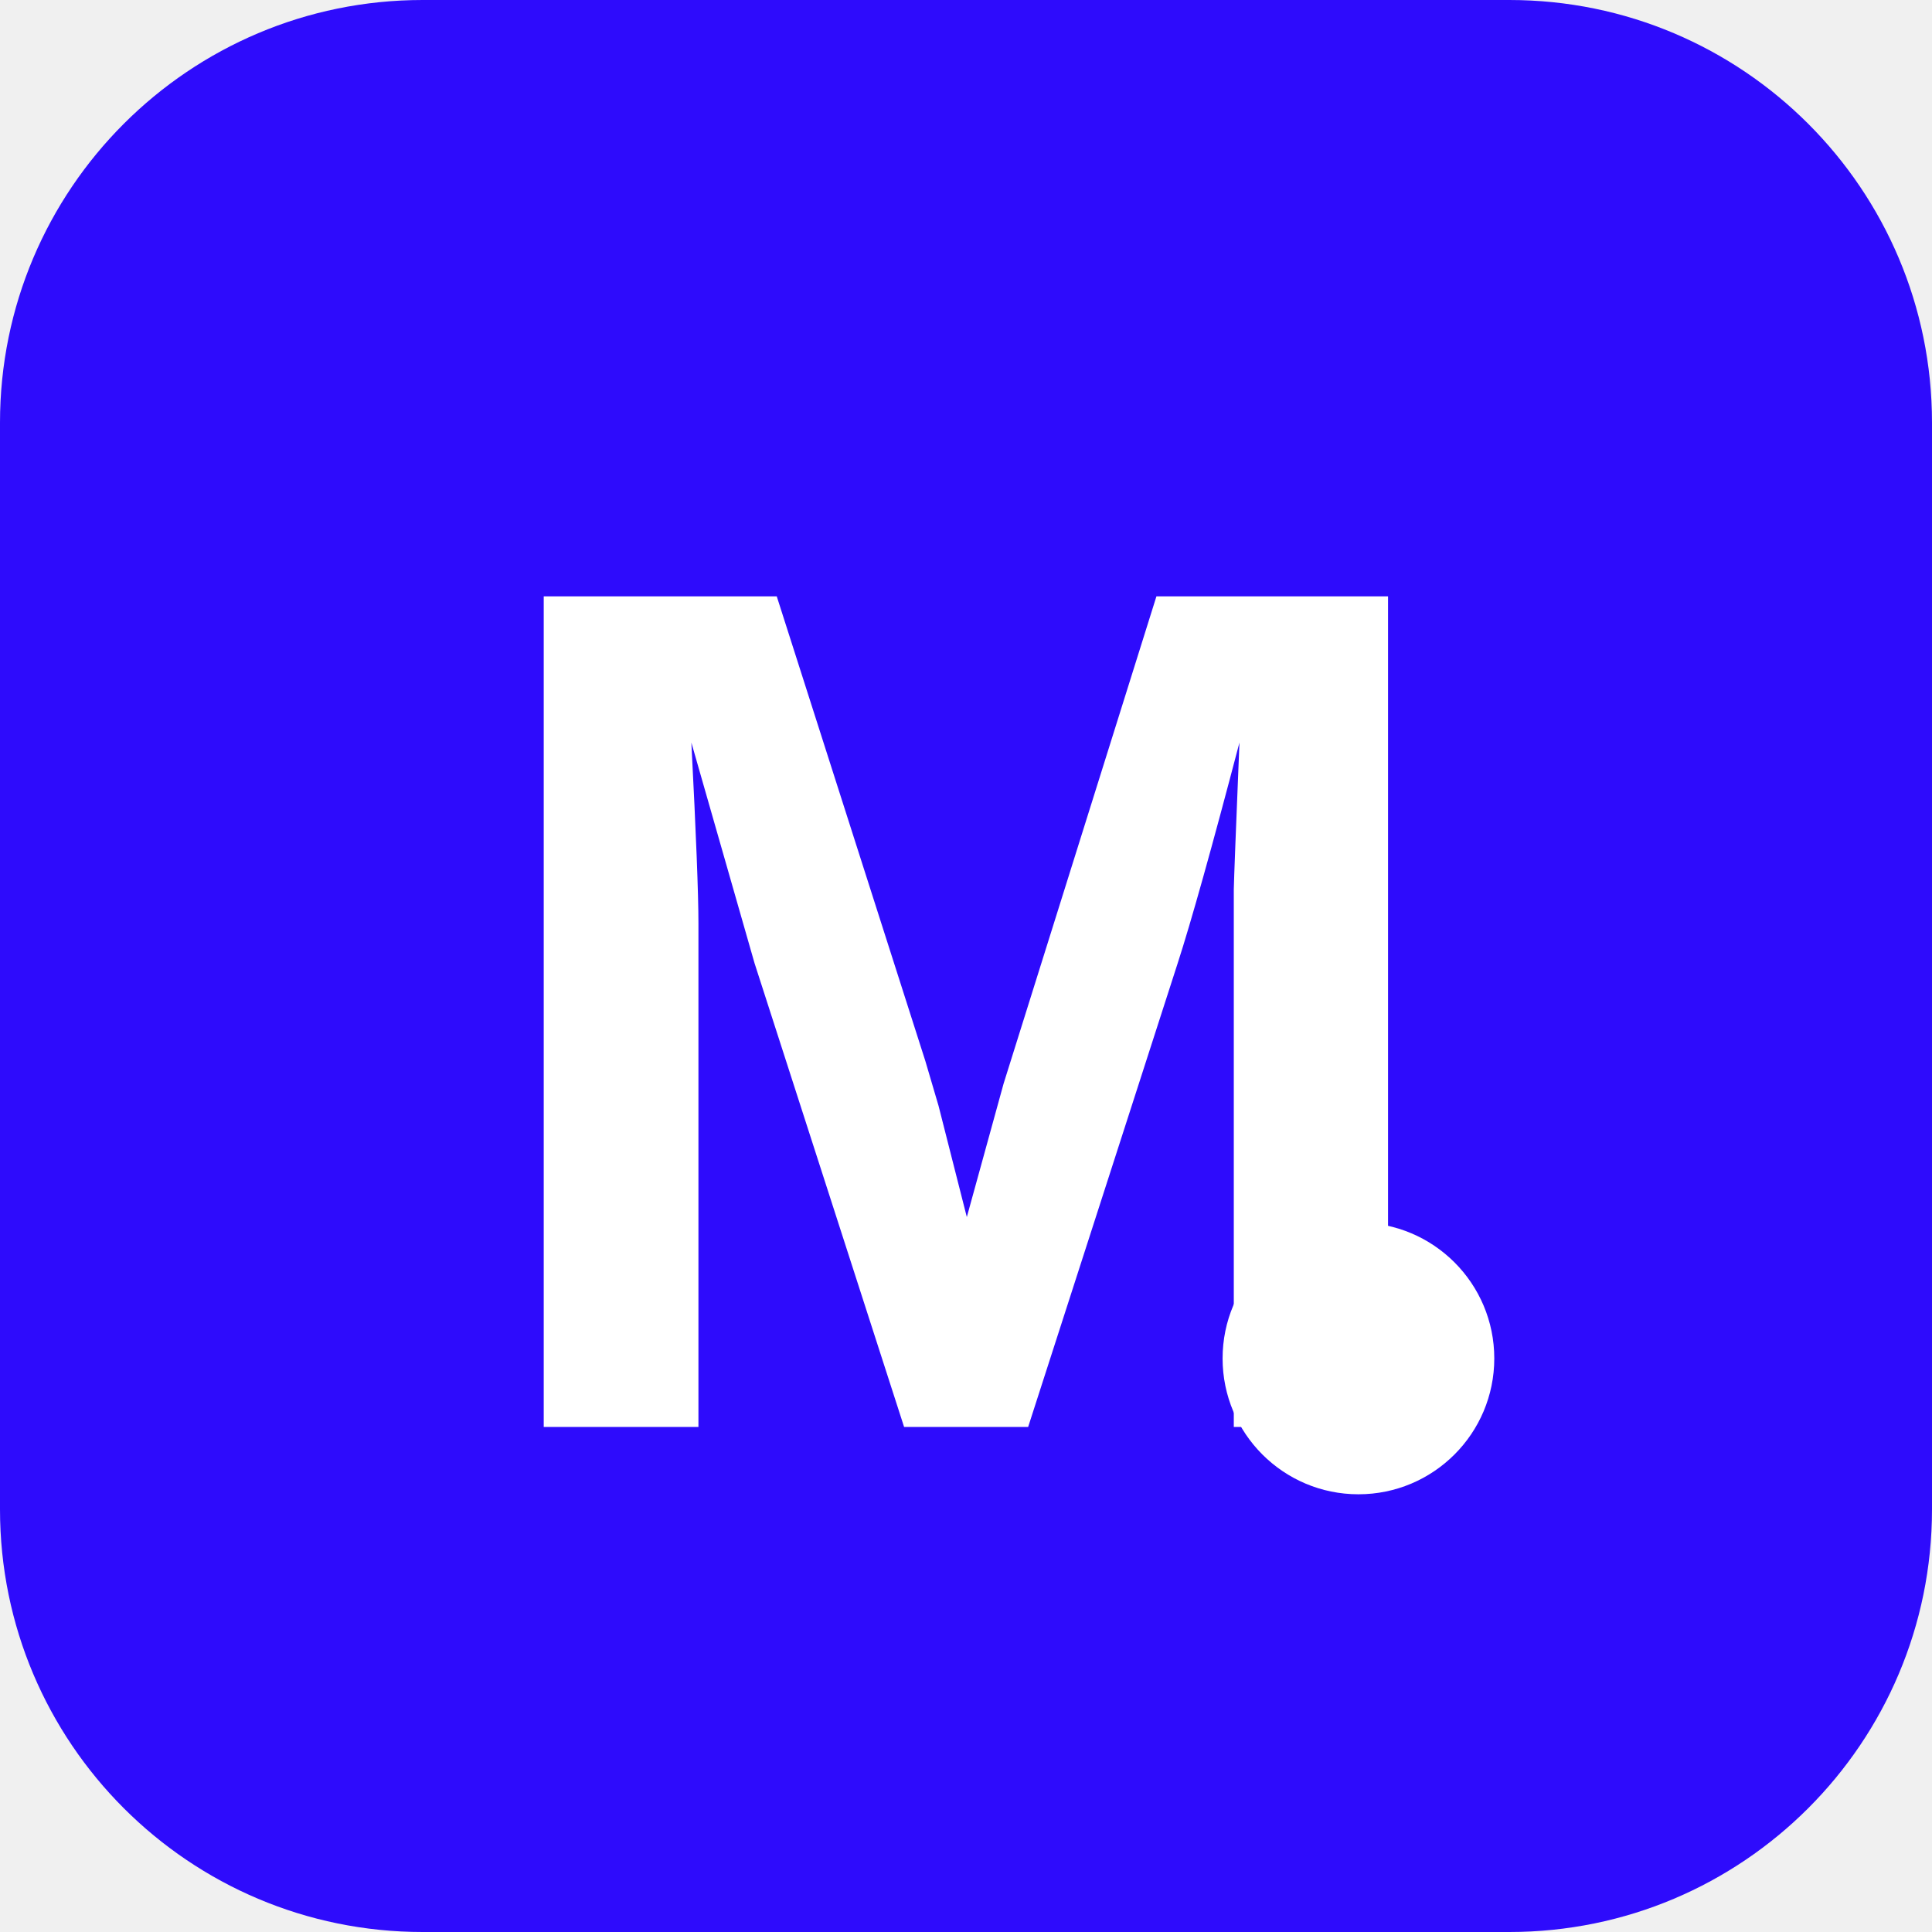
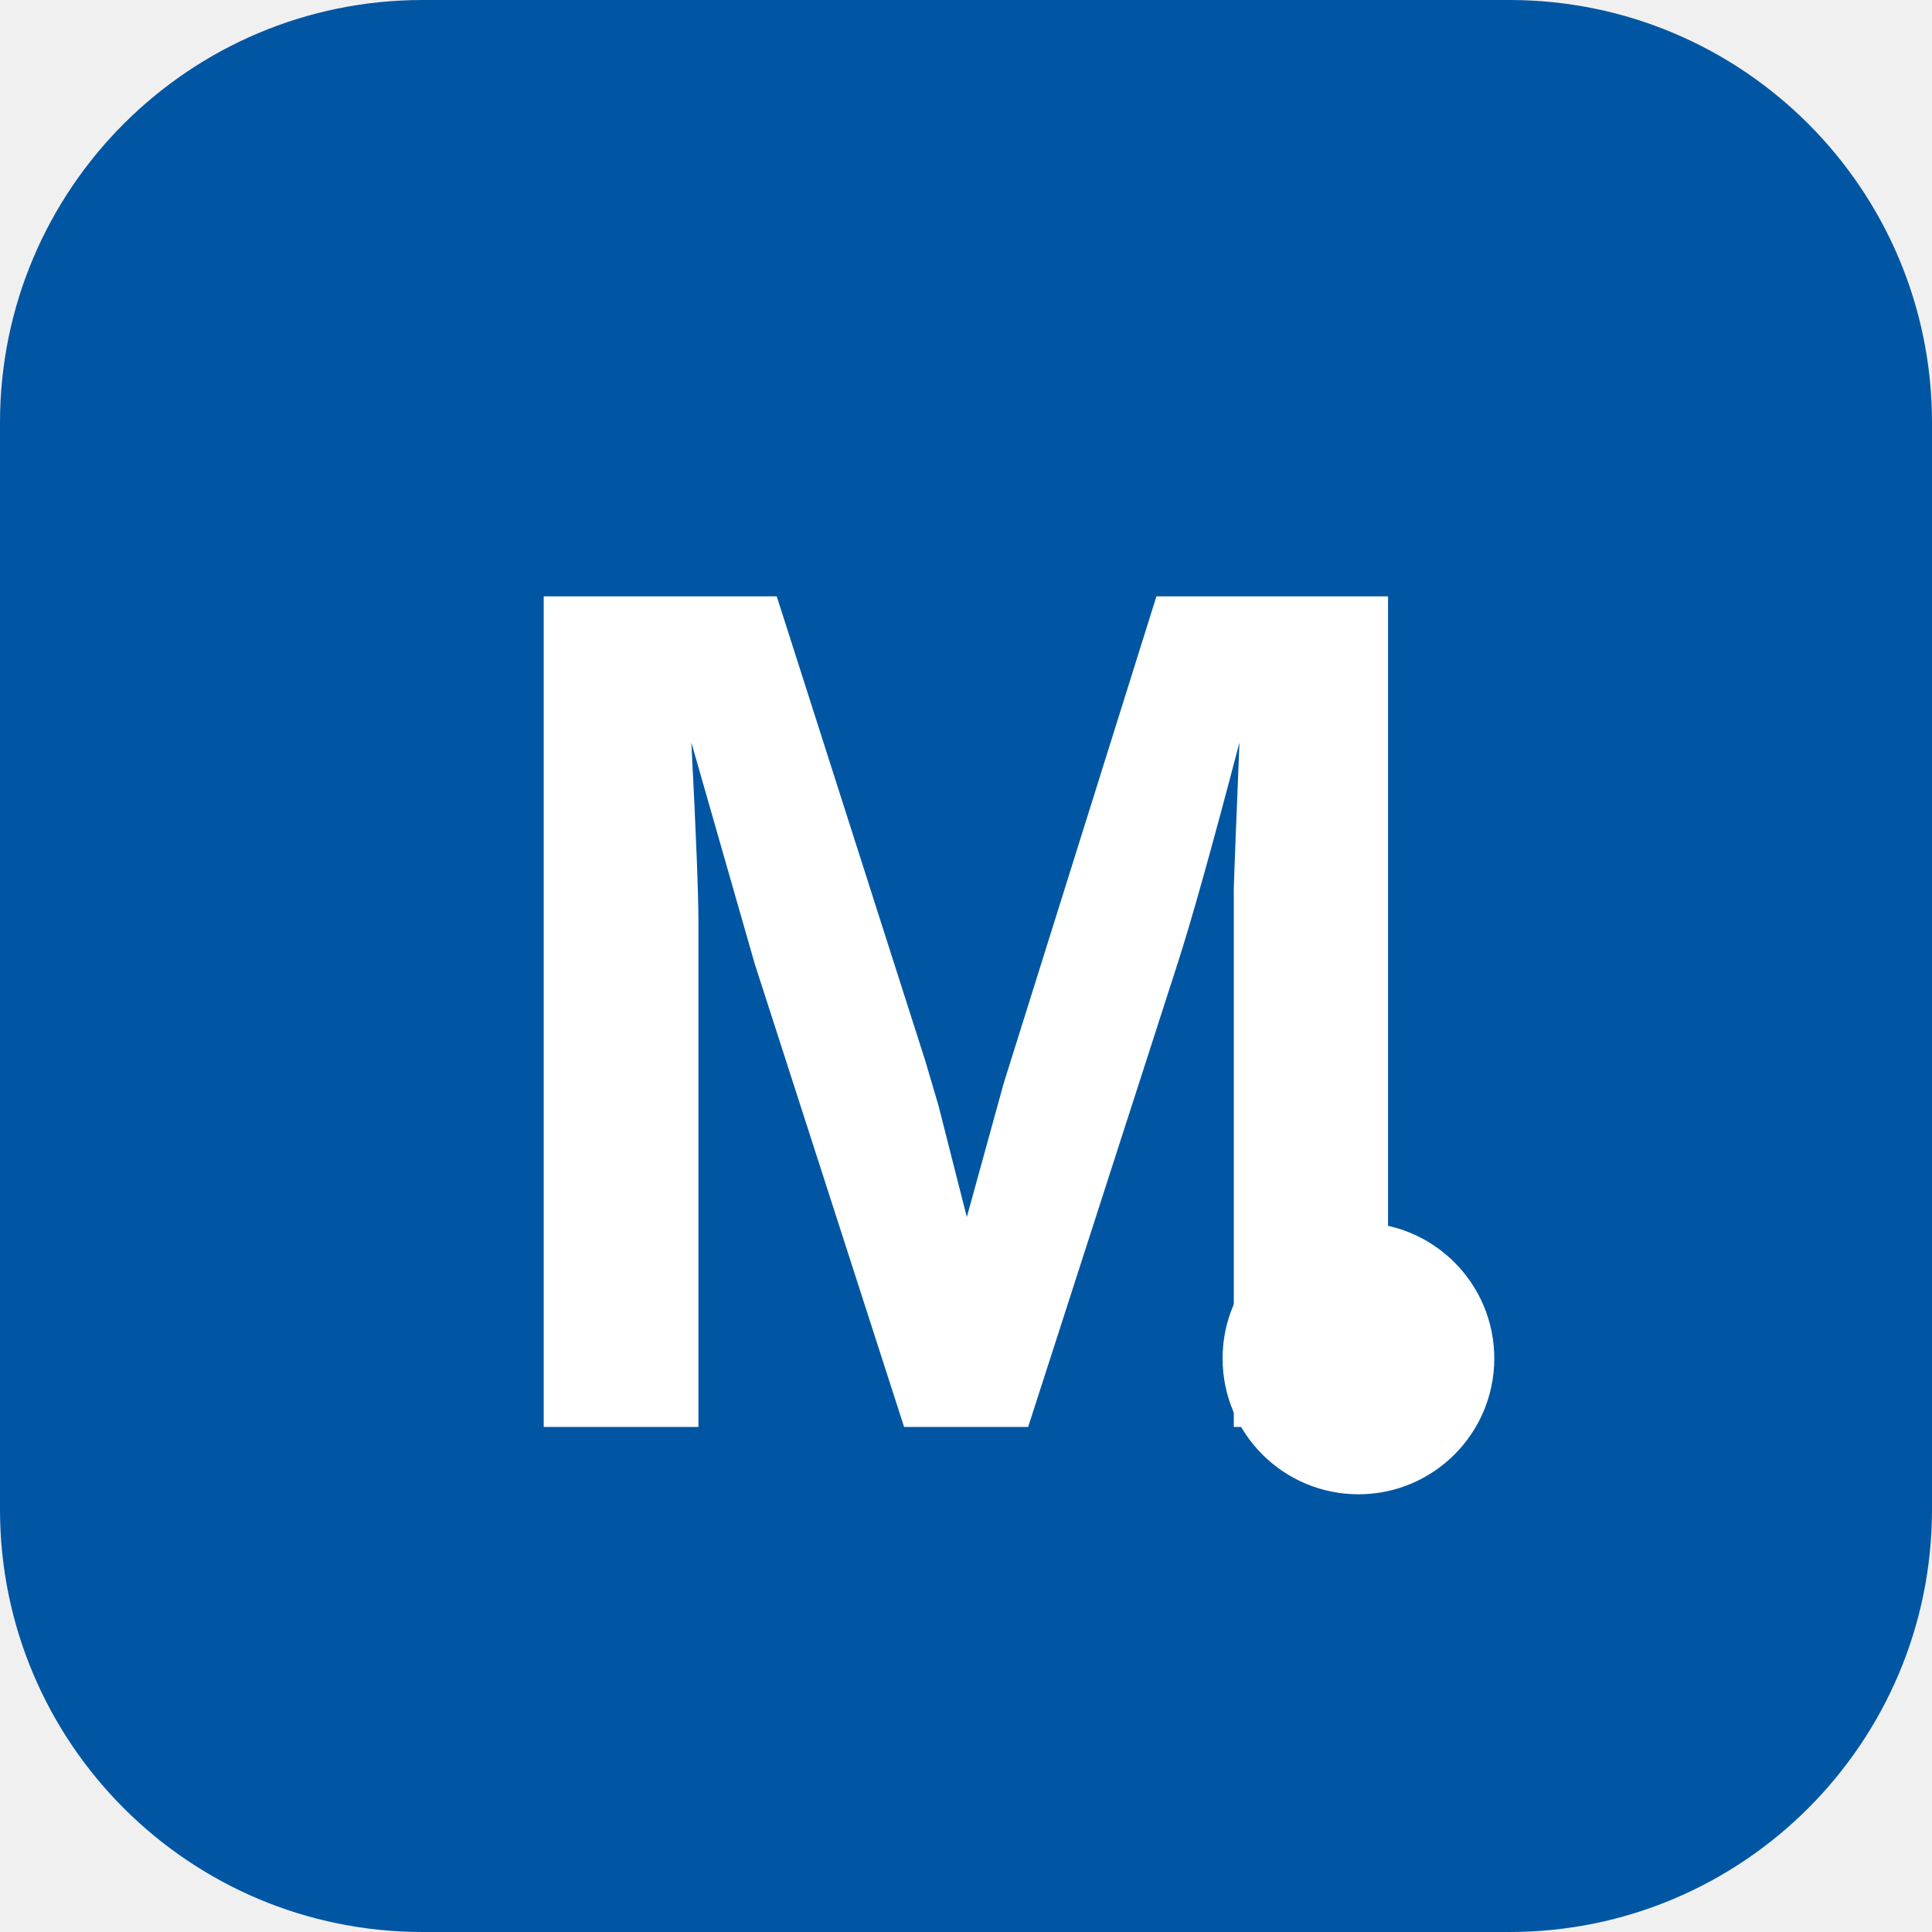
<svg xmlns="http://www.w3.org/2000/svg" viewBox="0 0 64 64">
-   <rect width="64" height="64" rx="14" fill="#2e0bfc" />
+   <rect width="64" height="64" rx="14" fill="#0056a2" />
  <text x="50%" y="53%" dy=".05em" text-anchor="middle" dominant-baseline="middle" font-family="'Segoe UI',Arial,sans-serif" font-weight="800" font-size="40" fill="#fff">M</text>
  <circle cx="45" cy="45" r="4.5" fill="#fff" />
</svg>
